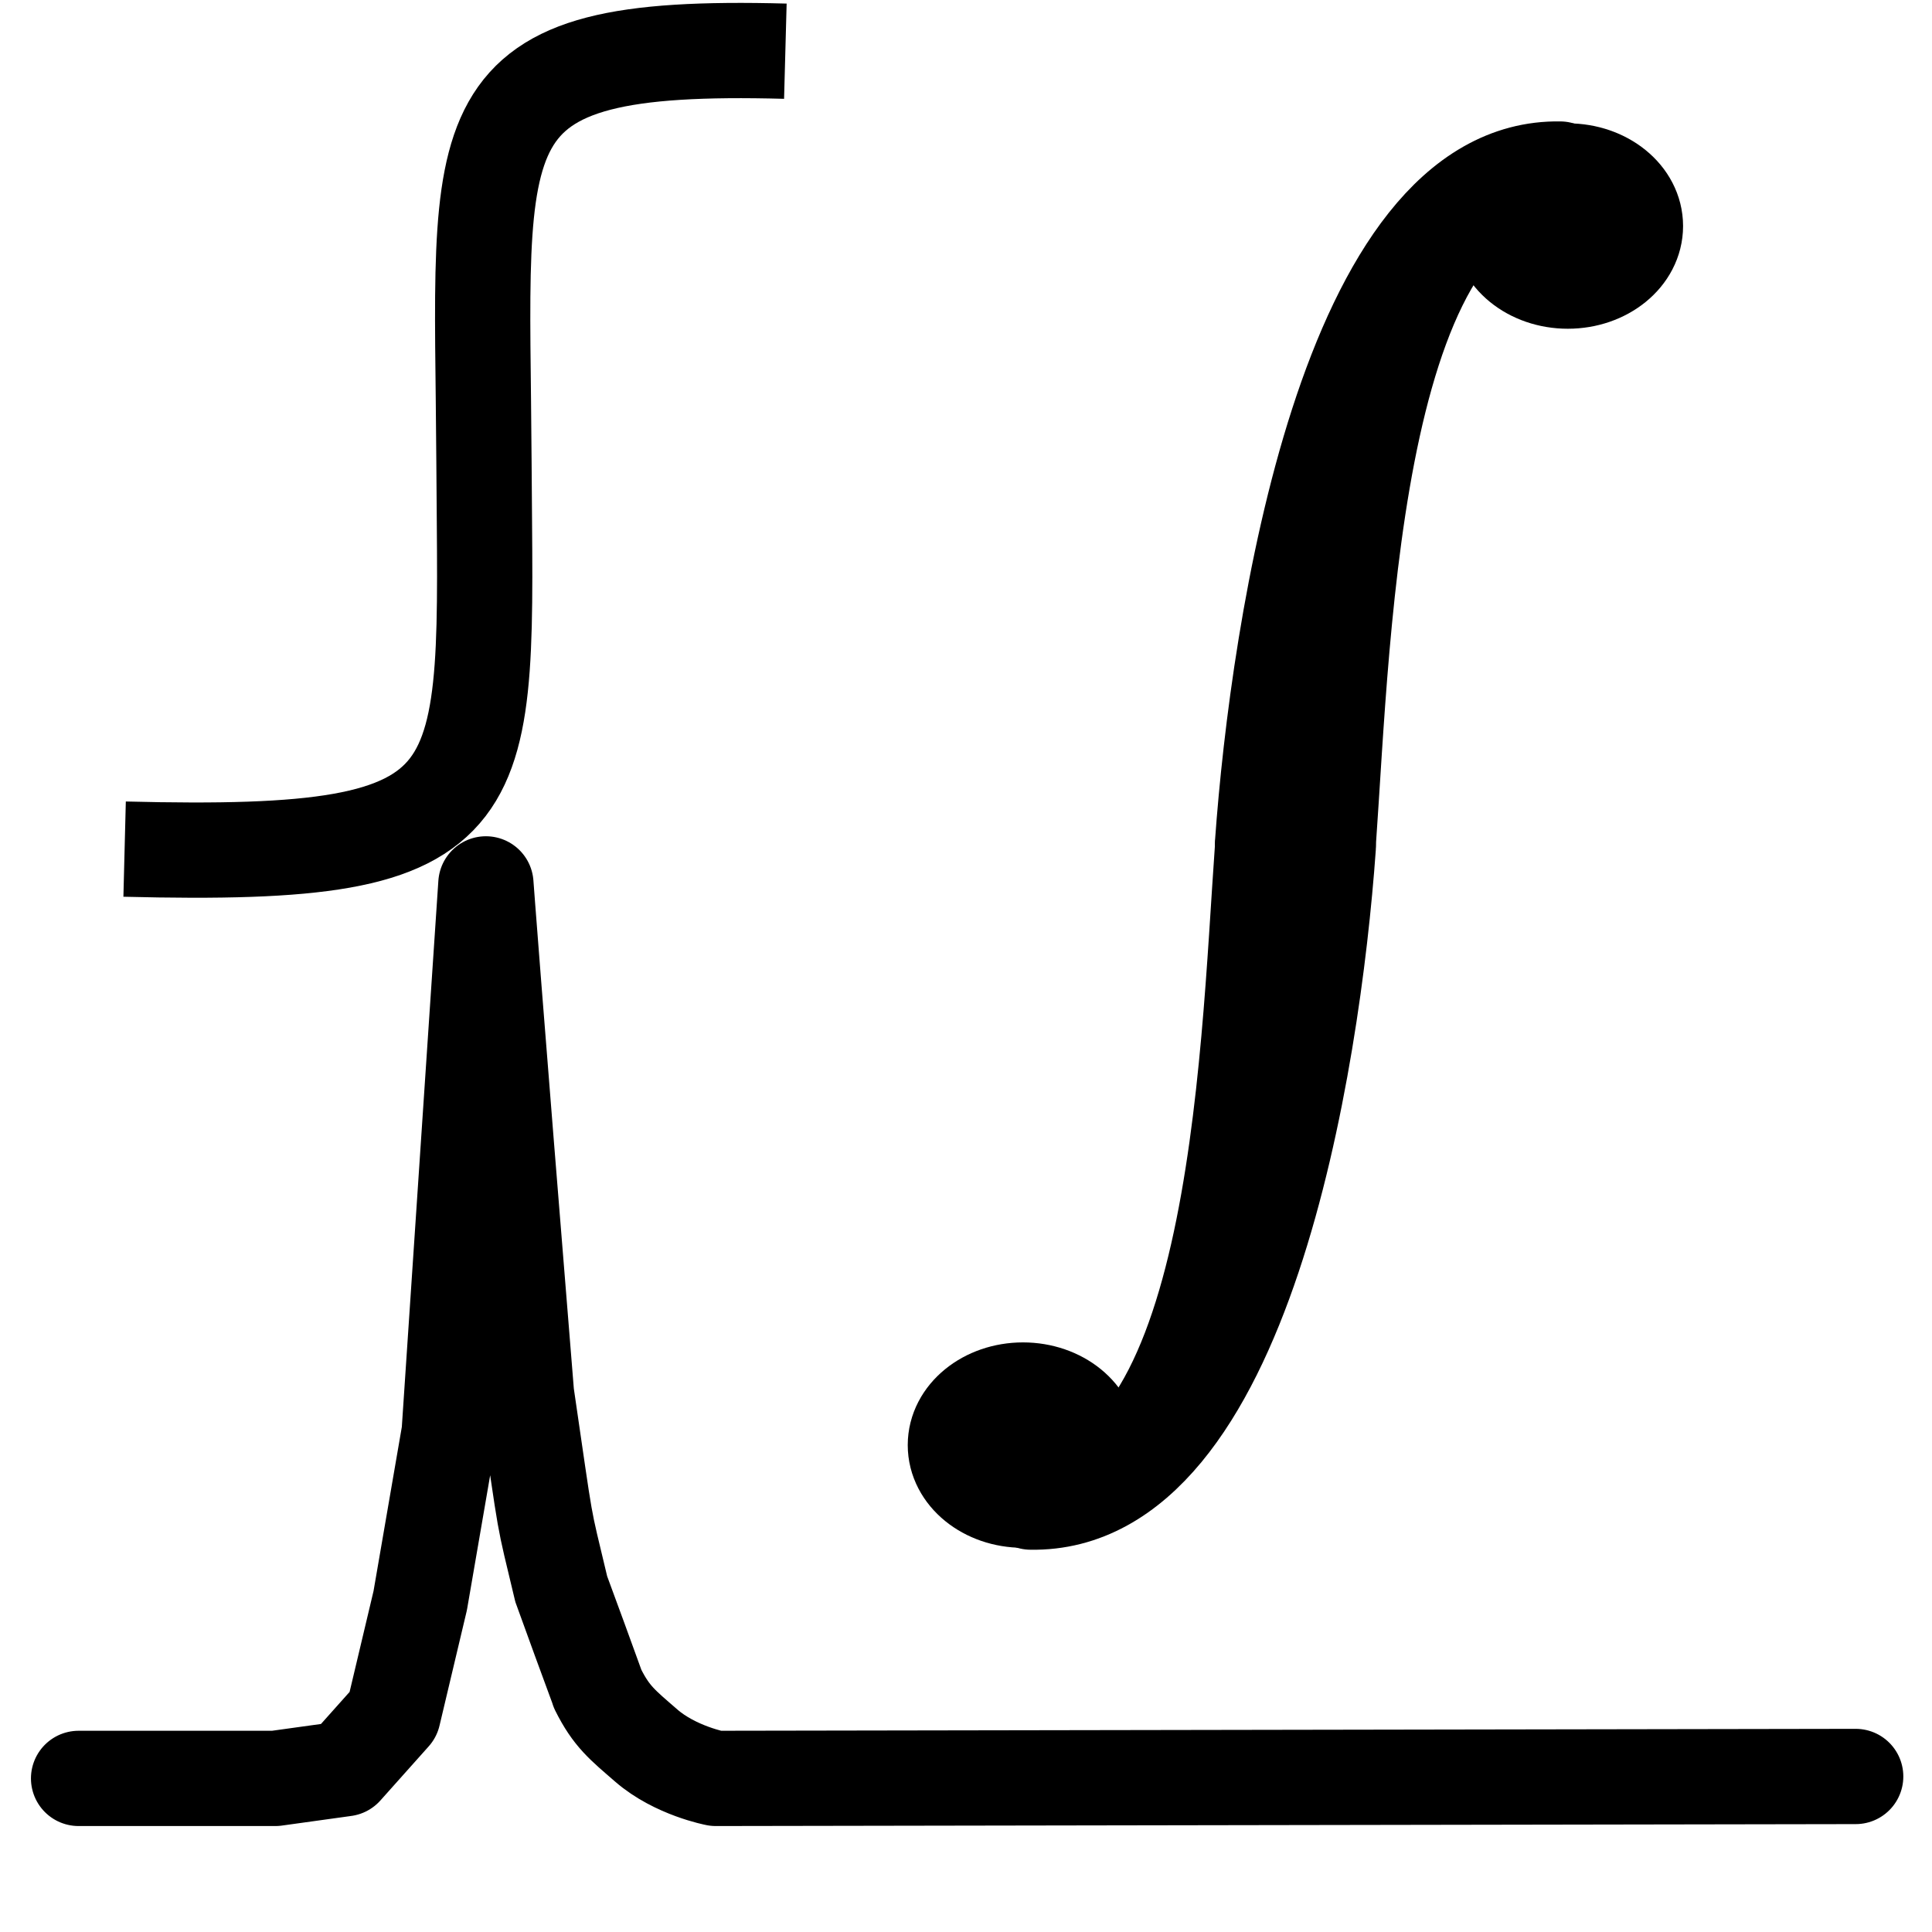
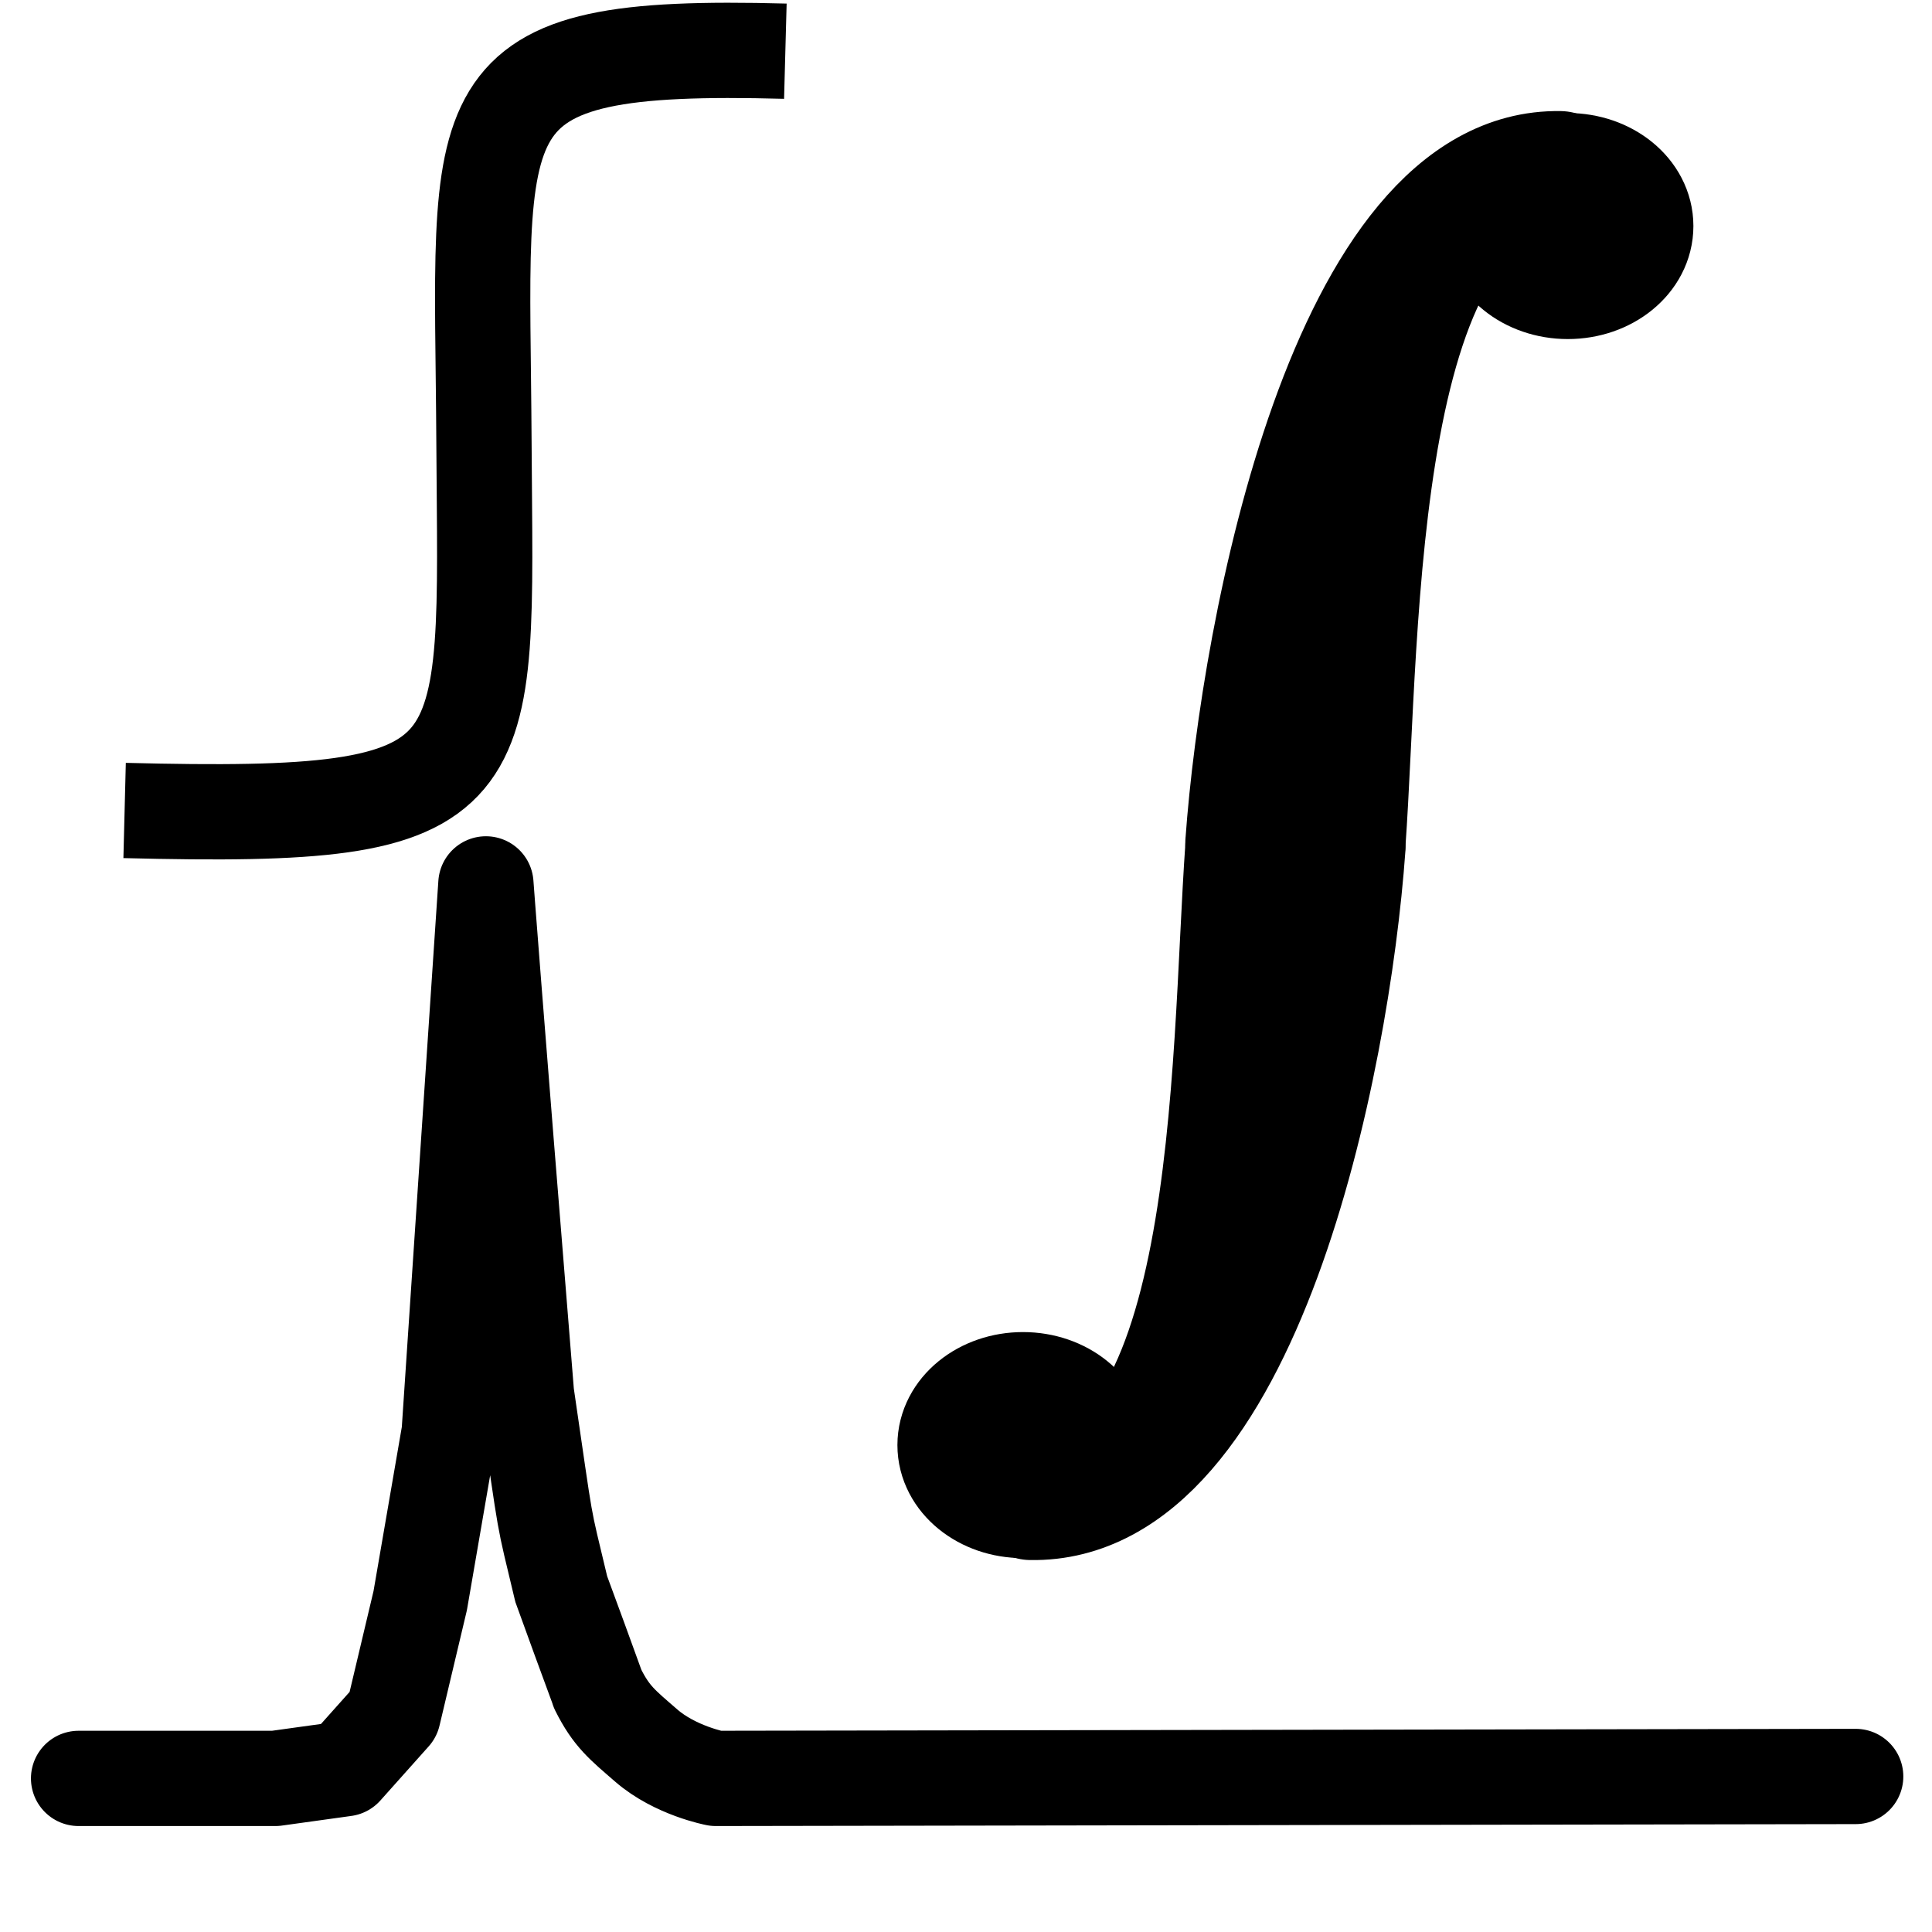
<svg xmlns="http://www.w3.org/2000/svg" version="1.1" id="svg4152" x="0px" y="0px" width="1000px" height="1000px" viewBox="0 0 1000 1000" enable-background="new 0 0 1000 1000" xml:space="preserve">
  <g>
-     <path fill="none" stroke="#000000" stroke-width="49.312" stroke-linecap="round" stroke-linejoin="round" stroke-miterlimit="22.926" d="   M40.677,920.5H142.5l36-5l25-28l14-59l15-87l19-284c0,0,3.841,52.633,21,264c11,75,8,59,18,101c0.267,0.921,18.728,51.077,19,52   c7,14,12.703,18.312,25,29c14.993,13.033,36,17,36,17l590-1" />
+     <path fill="none" stroke="#000000" stroke-width="49.312" stroke-linecap="round" stroke-linejoin="round" stroke-miterlimit="22.926" d="   M40.677,920.5H142.5l36-5l25-28l14-59l15-87l19-284c0,0,3.841,52.633,21,264c11,75,8,59,18,101c0.268,0.921,18.728,51.077,19,52   c7,14,12.703,18.312,25,29c14.993,13.033,36,17,36,17l590-1" />
  </g>
-   <path fill="none" stroke="#000000" stroke-width="49.312" stroke-linejoin="round" stroke-miterlimit="22.926" d="M64.5,439.5  c197,5,187-23.598,186-200.397c-1-176.8-15-217.205,156-212.603" />
-   <ellipse stroke="#000000" stroke-width="49.312" stroke-linecap="round" stroke-linejoin="round" stroke-miterlimit="22.926" cx="811.5" cy="117" rx="35" ry="28.5" />
-   <path fill="none" stroke="#000000" stroke-width="49.312" stroke-linecap="round" stroke-linejoin="round" stroke-miterlimit="22.926" d="  M807.5,87.5c-110-2-146,237-154,349" />
-   <path fill="none" stroke="#000000" stroke-width="49.312" stroke-linecap="round" stroke-linejoin="round" stroke-miterlimit="22.926" d="  M810.5,90.5c-110-2-115,234-123,346" />
-   <ellipse stroke="#000000" stroke-width="49.312" stroke-linecap="round" stroke-linejoin="round" stroke-miterlimit="22.926" cx="529.5" cy="747.98" rx="35" ry="28.5" />
-   <path fill="none" stroke="#000000" stroke-width="49.312" stroke-linecap="round" stroke-linejoin="round" stroke-miterlimit="22.926" d="  M533.5,777.48c110,2,146-227,154-339" />
-   <path fill="none" stroke="#000000" stroke-width="49.312" stroke-linecap="round" stroke-linejoin="round" stroke-miterlimit="22.926" d="  M530.5,774.48c110,2,115-224,123-336" />
+   <path fill="none" stroke="#000000" stroke-width="49.312" stroke-linejoin="round" stroke-miterlimit="22.926" d="M64.5,419.5  c197,5,187-13.598,186-190.397c-1-176.8-15-207.205,156-202.603" />
+   <ellipse stroke="#000000" stroke-width="60" stroke-linecap="round" stroke-linejoin="round" stroke-miterlimit="22.926" cx="811.5" cy="117" rx="35" ry="28.5" />
+   <path fill="none" stroke="#000000" stroke-width="60" stroke-linecap="round" stroke-linejoin="round" stroke-miterlimit="22.926" d="  M807.5,87.5c-110-2-156,237-164,349" />
+   <path fill="none" stroke="#000000" stroke-width="60" stroke-linecap="round" stroke-linejoin="round" stroke-miterlimit="22.926" d="  M810.5,90.5c-110-2-105,234-113,346" />
+   <ellipse stroke="#000000" stroke-width="60" stroke-linecap="round" stroke-linejoin="round" stroke-miterlimit="22.926" cx="529.5" cy="747.98" rx="35" ry="28.5" />
+   <path fill="none" stroke="#000000" stroke-width="60" stroke-linecap="round" stroke-linejoin="round" stroke-miterlimit="22.926" d="  M533.5,777.48c110,2,156-227,164-339" />
+   <path fill="none" stroke="#000000" stroke-width="60" stroke-linecap="round" stroke-linejoin="round" stroke-miterlimit="22.926" d="  M530.5,774.48c110,2,105-224,113-336" />
</svg>
